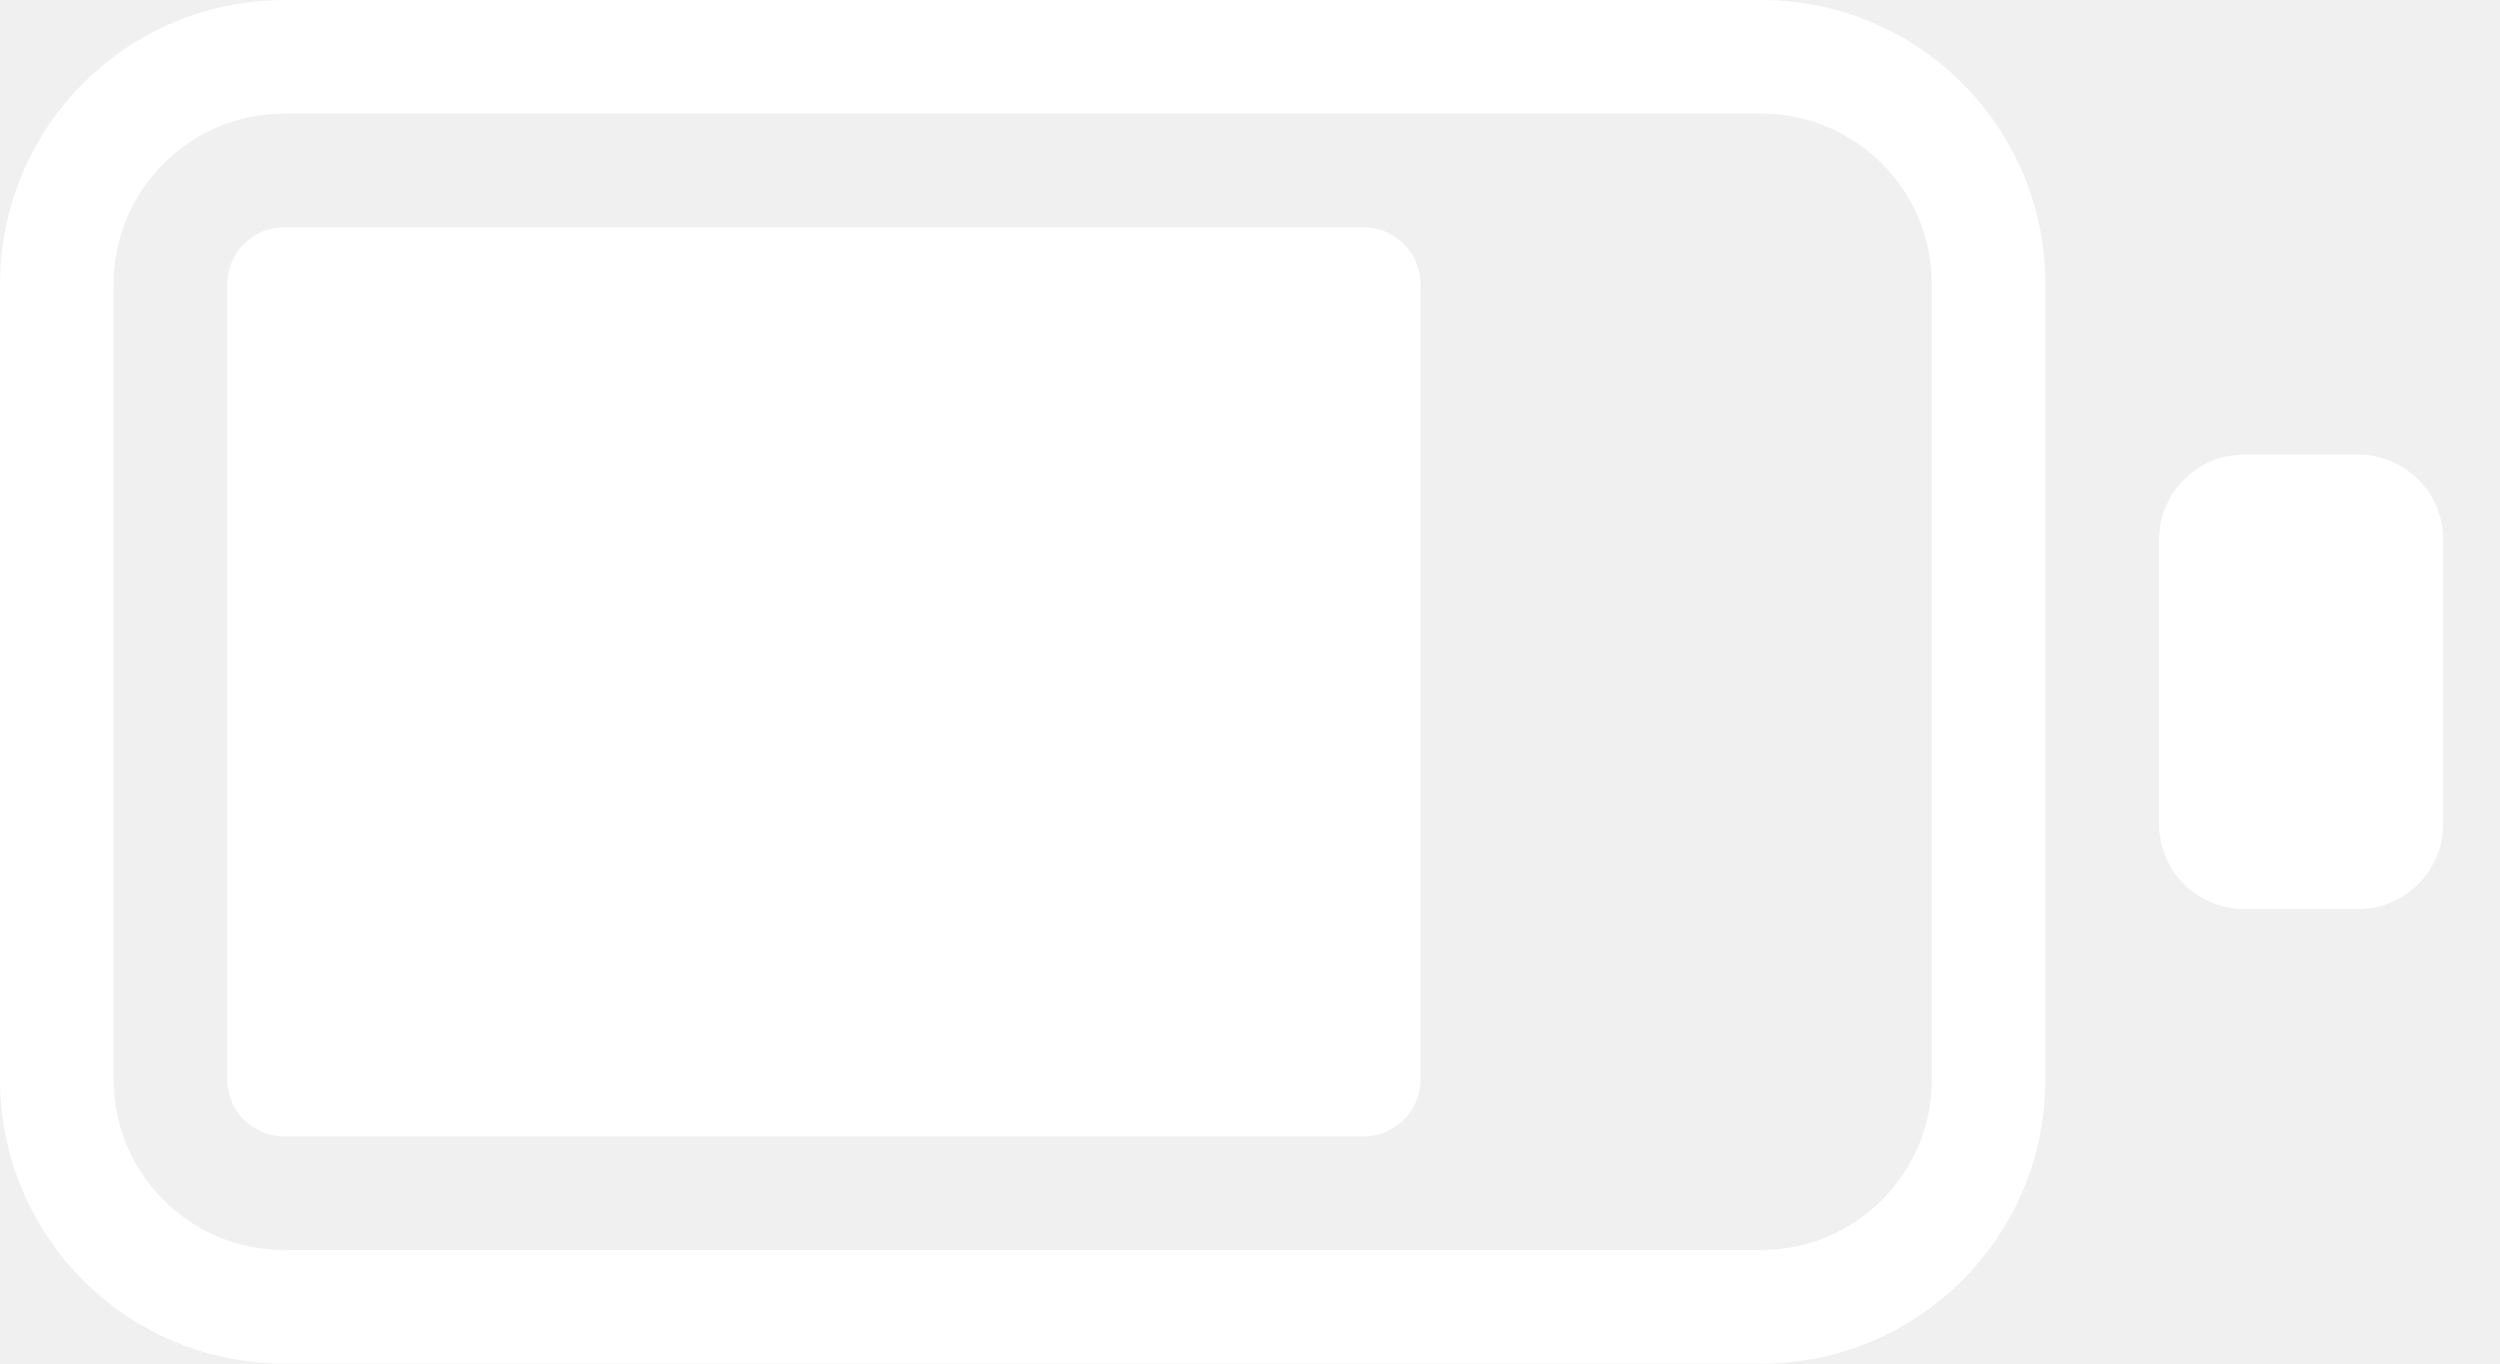
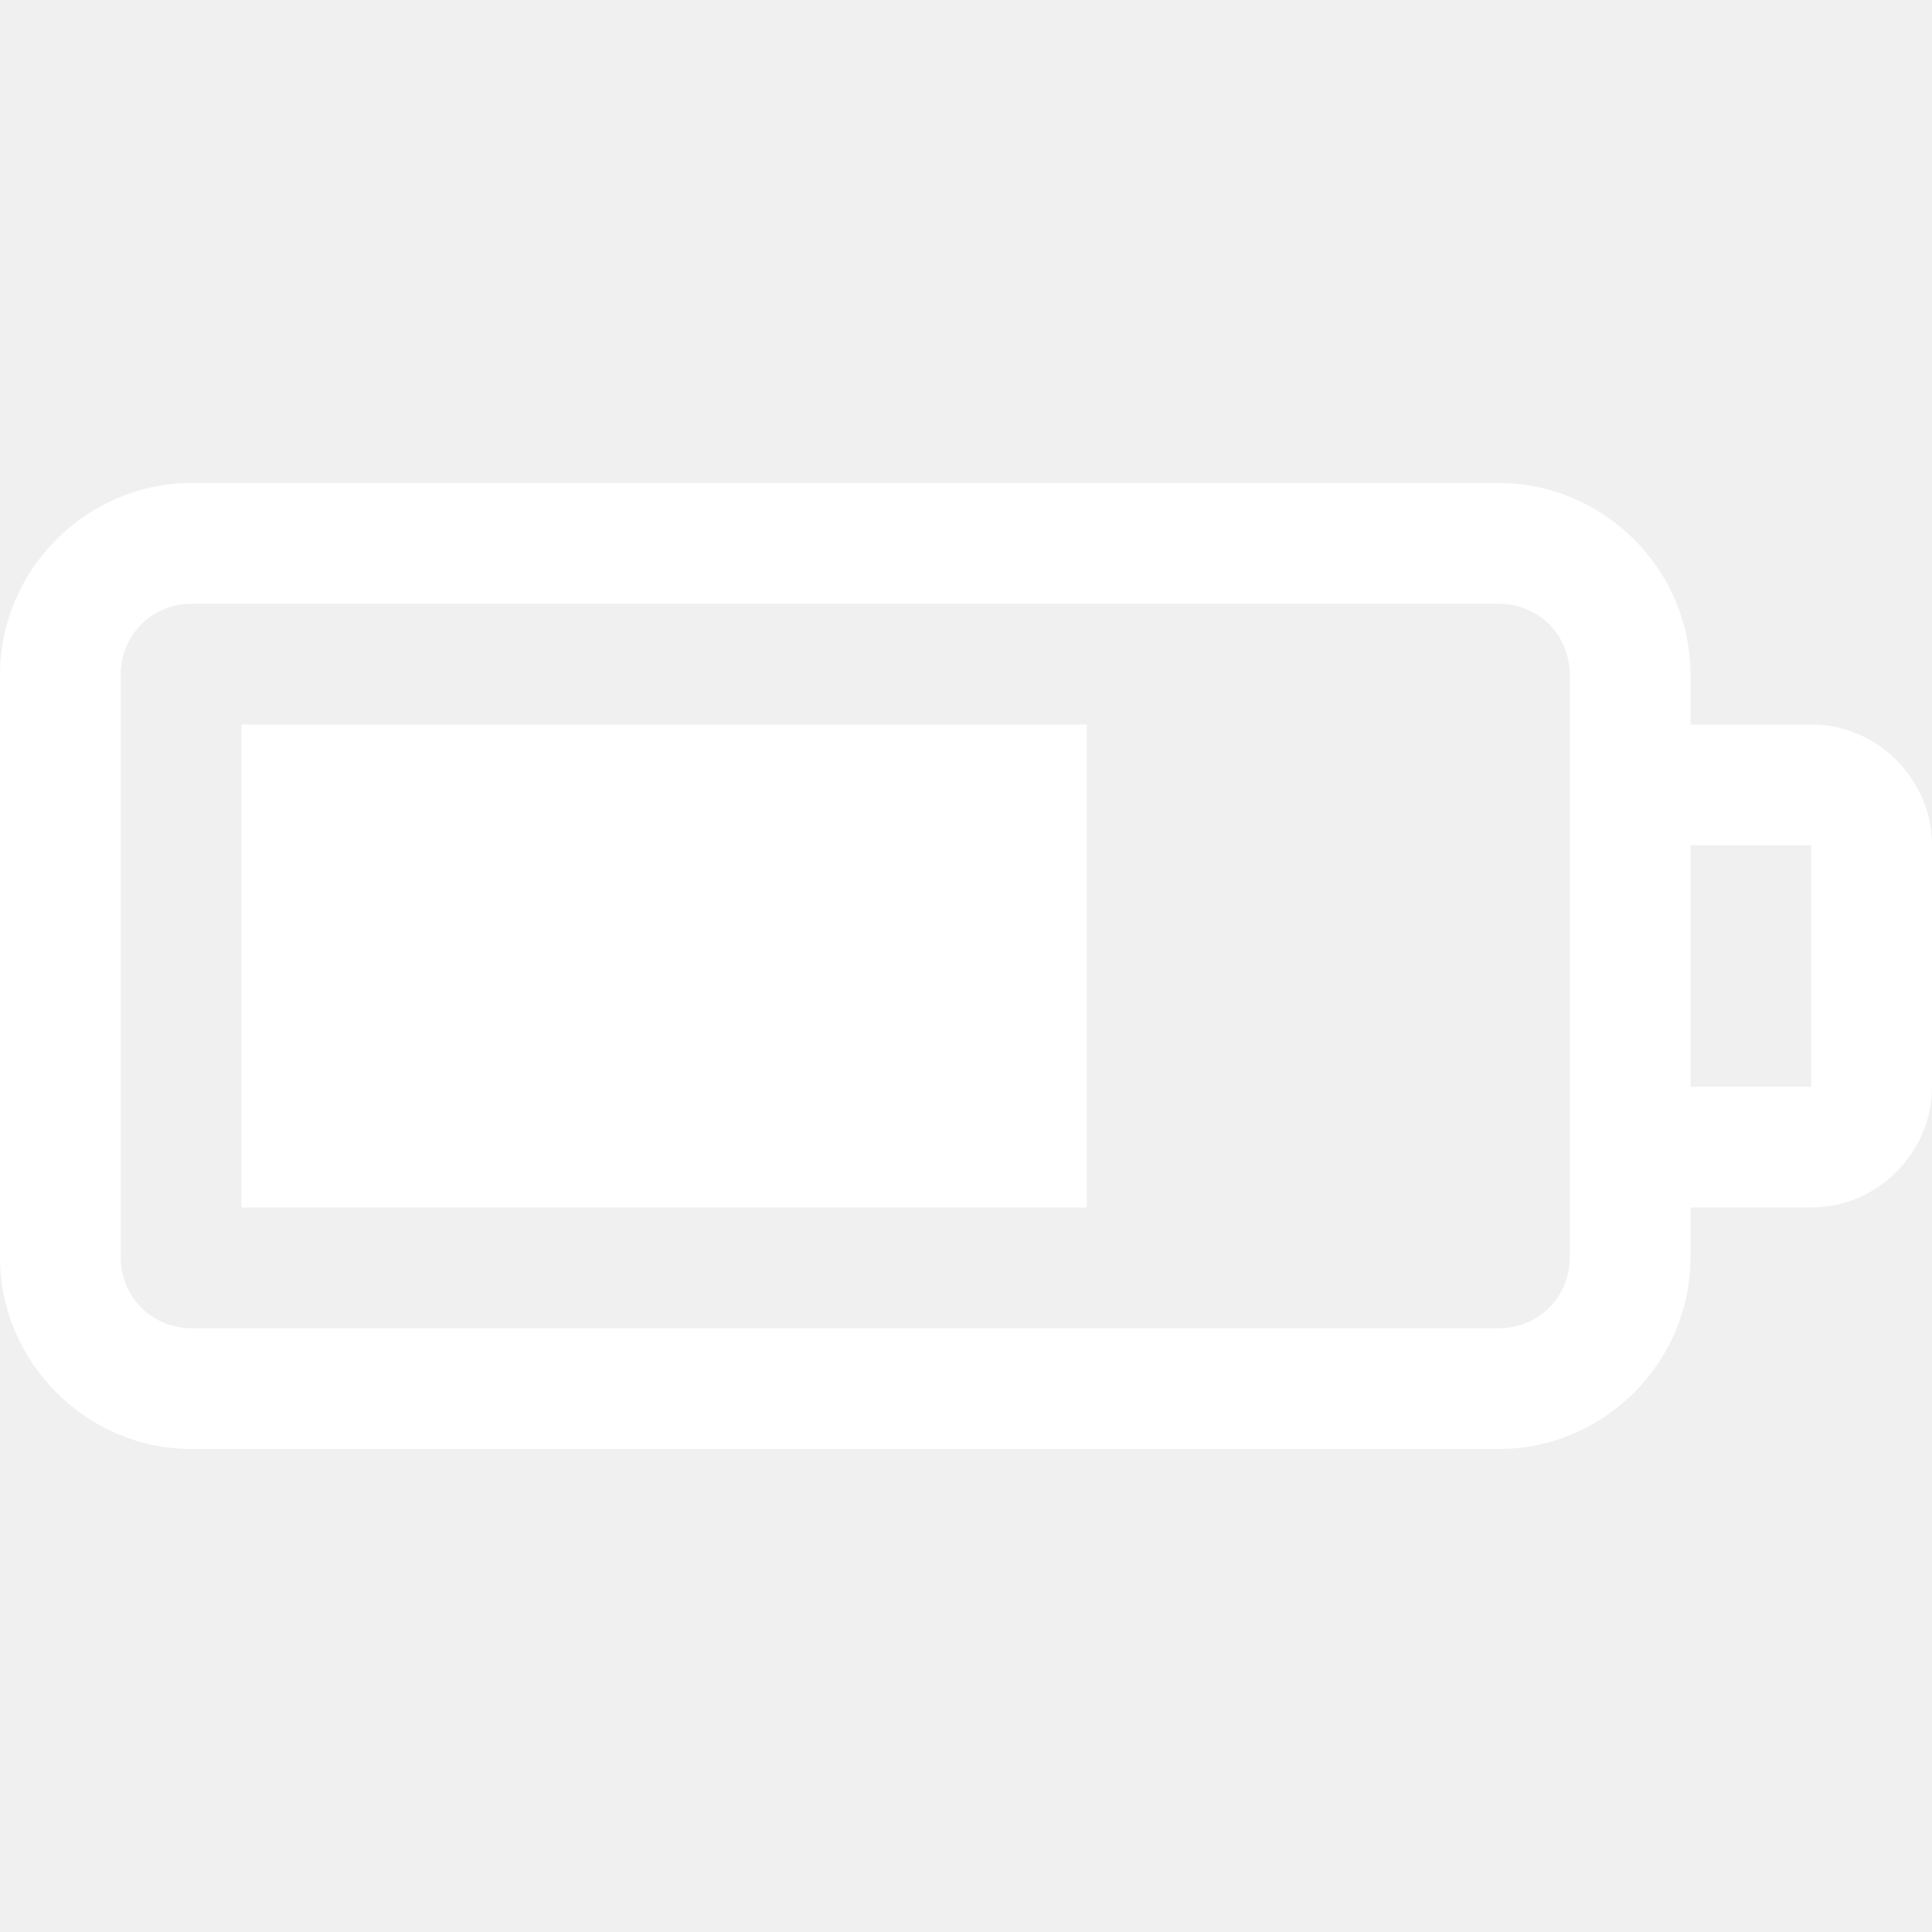
- <svg xmlns="http://www.w3.org/2000/svg" viewBox="0 0 22 12">
-   <rect x="0.5" y="0.5" width="17" height="11" rx="2" fill="none" stroke="white" stroke-width="1" />
-   <rect x="19" y="4" width="2.5" height="4" rx="0.75" fill="white" />
-   <rect x="2" y="2" width="10.5" height="8" rx="0.5" fill="white" />
+ <svg xmlns="http://www.w3.org/2000/svg" viewBox="0 0 16 16" version="1.1" id="svg4">
+   <defs id="defs8" />
+   <path style="line-height:normal;text-indent:0;text-align:start;text-decoration-line:none;text-decoration-style:solid;text-decoration-color:#000;text-transform:none;block-progression:tb;isolation:auto;mix-blend-mode:normal;fill:#ffffff" d="M 1.588 4 C 0.717 4 1.4802974e-16 4.717 0 5.588 L 0 10.412 C 0 11.283 0.717 12 1.588 12 L 12.412 12 C 13.283 12 14 11.283 14 10.412 L 14 10 L 15 10 C 15.547 10 16 9.547 16 9 L 16 7 C 16 6.453 15.547 6 15 6 L 14 6 L 14 5.588 C 14 4.717 13.283 4 12.412 4 L 1.588 4 z M 1.588 5 L 12.412 5 C 12.742 5 13 5.258 13 5.588 L 13 10.412 C 13 10.742 12.742 11 12.412 11 L 1.588 11 C 1.258 11 1 10.742 1 10.412 L 1 5.588 C 1 5.258 1.258 5 1.588 5 z M 2 6 L 2 10 L 9 10 L 9 6 L 2 6 z M 14 7 L 15 7 L 15 9 L 14 9 L 14 7 z" font-weight="400" font-family="sans-serif" white-space="normal" overflow="visible" id="path2" />
</svg>
